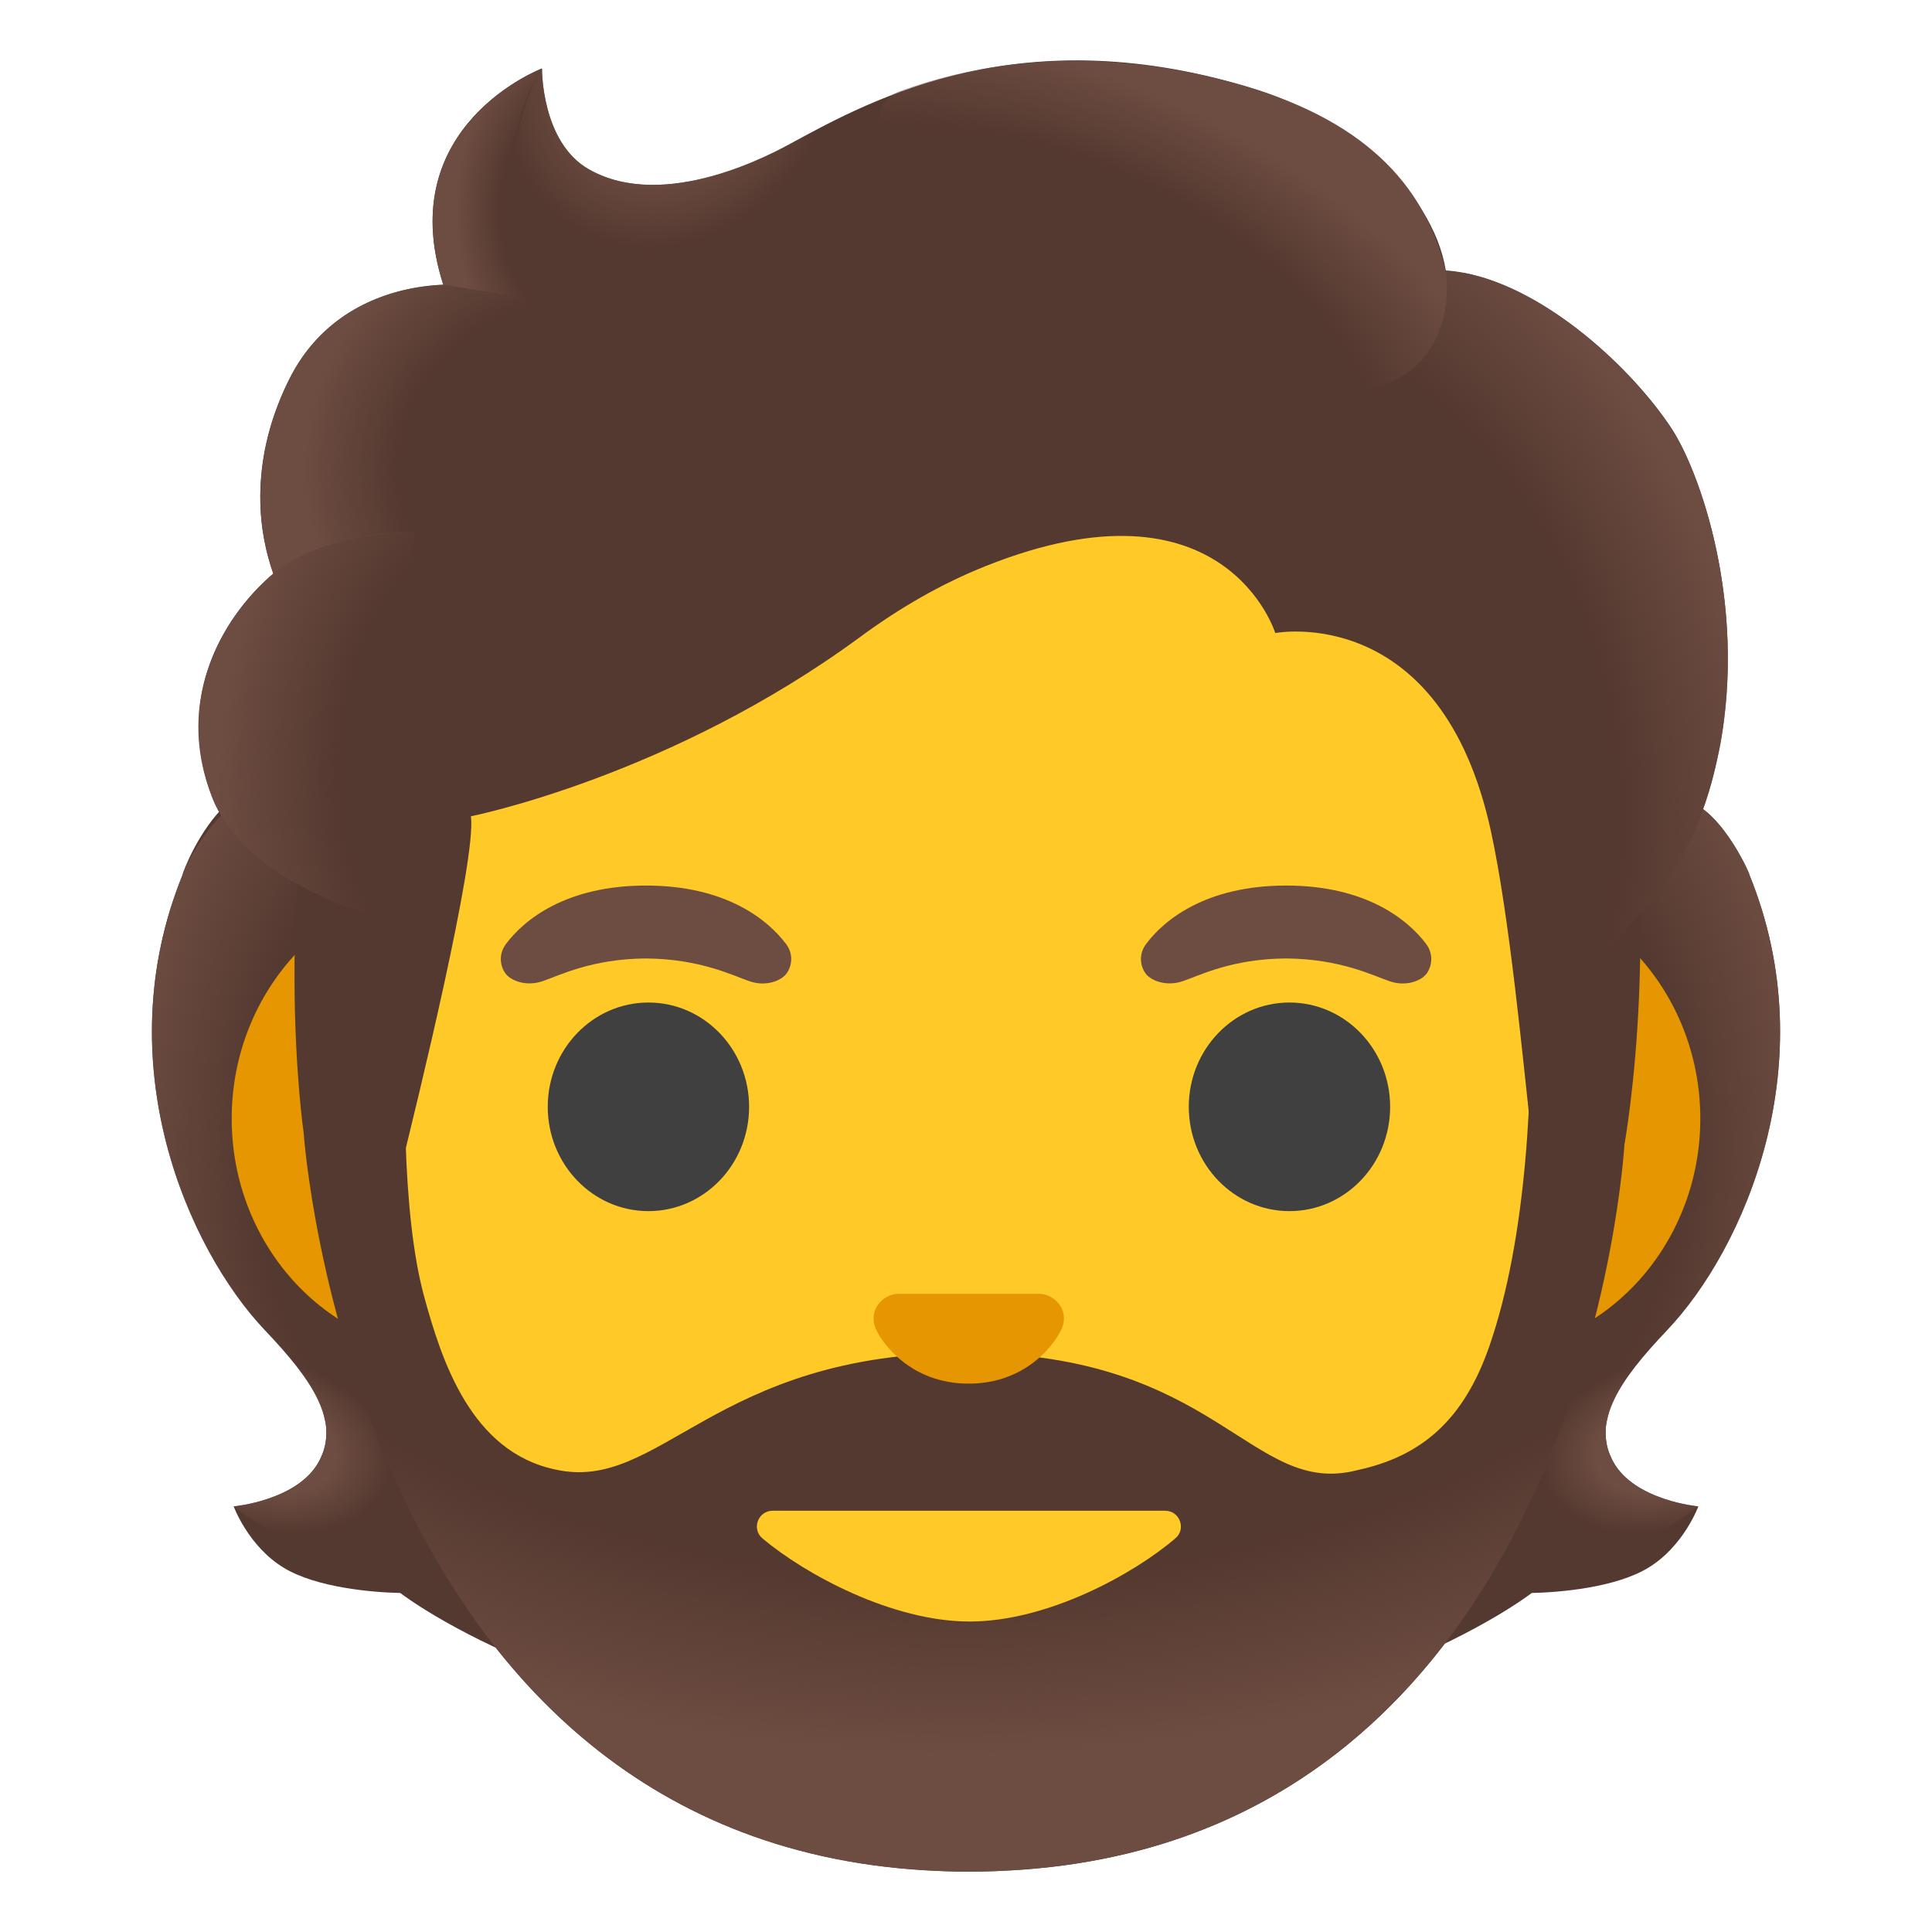
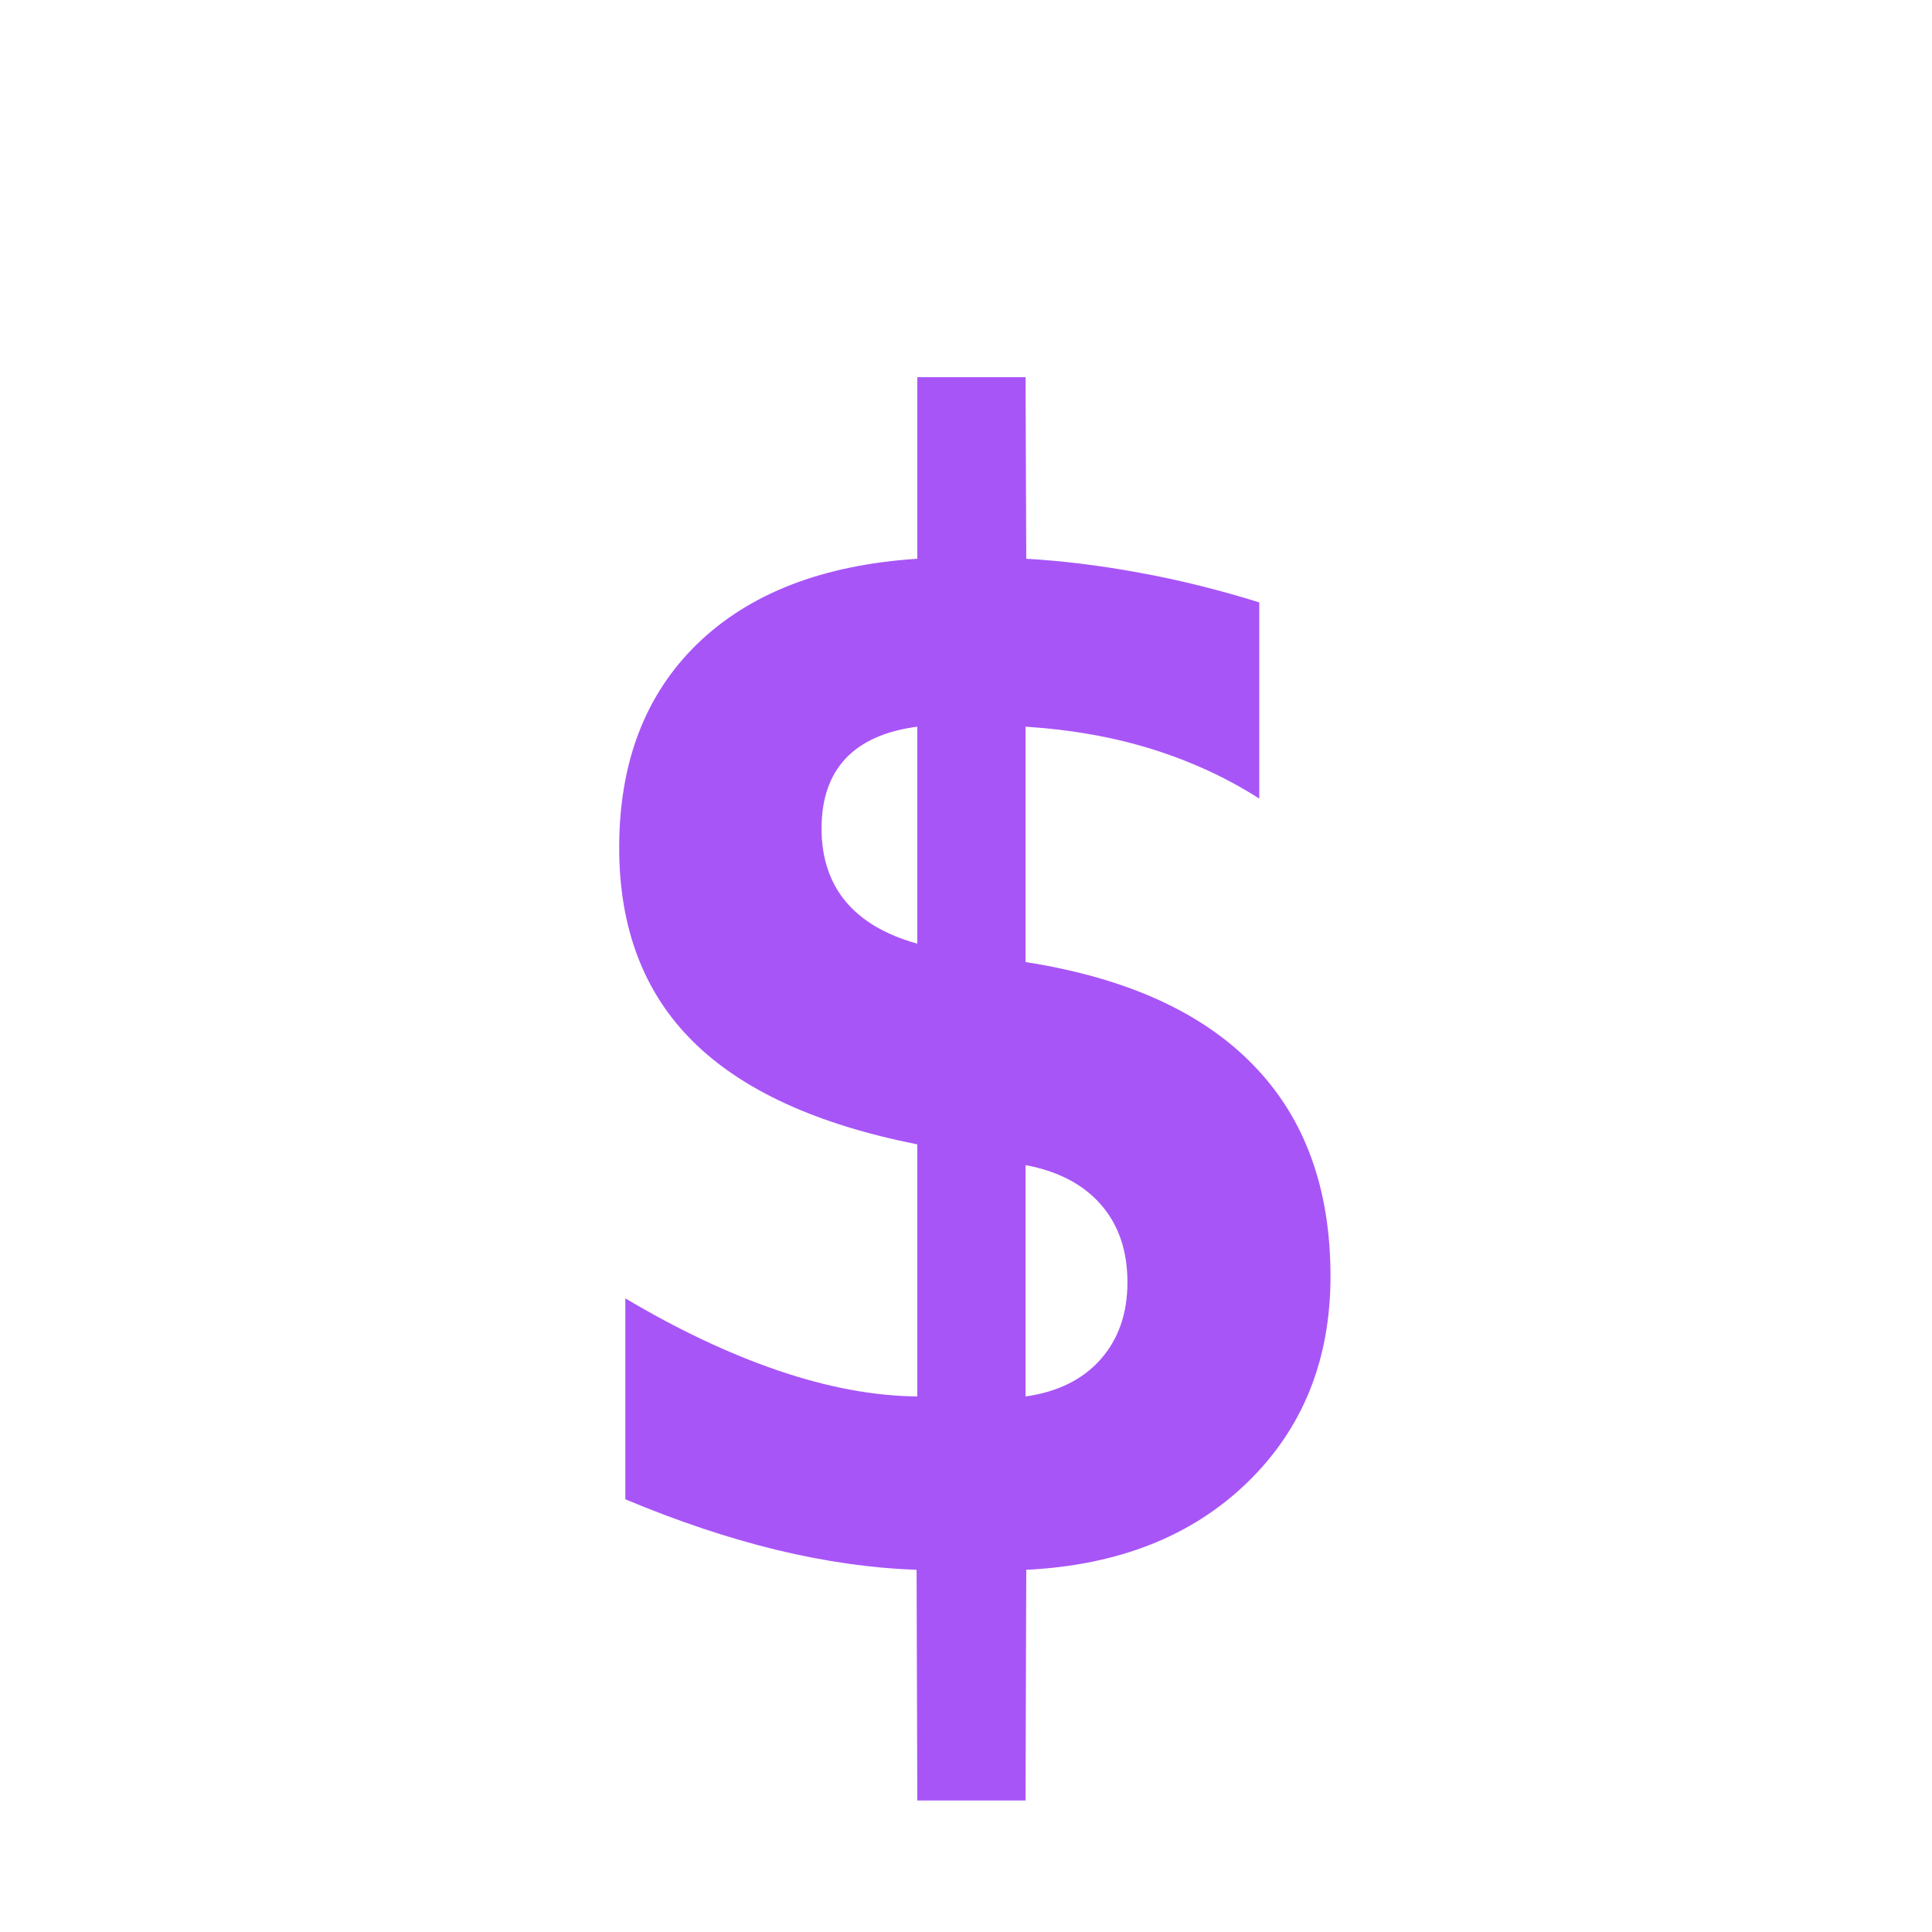
- <svg xmlns="http://www.w3.org/2000/svg" xmlns:xlink="http://www.w3.org/1999/xlink" enable-background="new 0 0 128 128" viewBox="0 0 128 128">
-   <linearGradient id="a">
-     <stop offset=".553" stop-color="#6d4c41" />
-     <stop offset="1" stop-color="#6d4c41" stop-opacity="0" />
-   </linearGradient>
-   <radialGradient id="b" cx="84.479" cy="95.768" gradientTransform="matrix(-.9652 -.2616 -.1799 .6637 116.5783 54.3066)" gradientUnits="userSpaceOnUse" r="8.249" xlink:href="#a" />
-   <linearGradient id="c">
-     <stop offset=".615" stop-color="#6d4c41" stop-opacity="0" />
-     <stop offset=".647" stop-color="#6d4c41" stop-opacity=".081" />
-     <stop offset="1" stop-color="#6d4c41" />
-   </linearGradient>
-   <radialGradient id="d" cx="72.151" cy="74.185" gradientTransform="matrix(-.998 -.0628 -.1011 1.6079 109.653 -40.5714)" gradientUnits="userSpaceOnUse" r="21.718" xlink:href="#c" />
-   <radialGradient id="e" cx="48.52" cy="95.768" gradientTransform="matrix(.9652 -.2616 .1799 .6637 46.1286 44.9001)" gradientUnits="userSpaceOnUse" r="8.249" xlink:href="#a" />
-   <radialGradient id="f" cx="36.192" cy="74.185" gradientTransform="matrix(.998 -.0628 .1011 1.6079 54.2351 -42.8284)" gradientUnits="userSpaceOnUse" r="21.718" xlink:href="#c" />
-   <linearGradient id="g">
-     <stop offset=".725" stop-color="#6d4c41" stop-opacity="0" />
-     <stop offset="1" stop-color="#6d4c41" />
-   </linearGradient>
-   <radialGradient id="h" cx="15.787" cy="82.611" gradientUnits="userSpaceOnUse" r="4.794" xlink:href="#g" />
-   <radialGradient id="i" cx="11.07" cy="60.683" gradientUnits="userSpaceOnUse" r=".662" xlink:href="#g" />
-   <radialGradient id="j" cx="17.259" cy="87.688" gradientUnits="userSpaceOnUse" r=".195" xlink:href="#g" />
-   <radialGradient id="k" cx="13.722" cy="82.434" gradientUnits="userSpaceOnUse" r=".384" xlink:href="#g" />
-   <radialGradient id="l" cx="11.708" cy="58.061" gradientUnits="userSpaceOnUse" r="2.099" xlink:href="#g" />
-   <radialGradient id="m" cx="77.06" cy="67.275" gradientTransform="matrix(0 -.9032 -1.2566 0 148.2403 129.624)" gradientUnits="userSpaceOnUse" r="62.111">
-     <stop offset=".794" stop-color="#6d4c41" stop-opacity="0" />
-     <stop offset="1" stop-color="#6d4c41" />
-   </radialGradient>
-   <linearGradient id="n">
-     <stop offset=".699" stop-color="#6d4c41" stop-opacity="0" />
-     <stop offset="1" stop-color="#6d4c41" />
-   </linearGradient>
-   <radialGradient id="o" cx="88.134" cy="86.369" gradientTransform="matrix(.3076 .9515 .706 -.2282 -3.0643 -14.8691)" gradientUnits="userSpaceOnUse" r="41.529" xlink:href="#n" />
-   <radialGradient id="p" cx="44.218" cy="124.178" gradientTransform="matrix(.8813 .4726 .5603 -1.045 -64.0091 112.8702)" gradientUnits="userSpaceOnUse" r="10.889">
-     <stop offset=".58" stop-color="#6d4c41" />
-     <stop offset="1" stop-color="#6d4c41" stop-opacity="0" />
-   </radialGradient>
-   <radialGradient id="q" cx="160.137" cy="65.917" gradientTransform="matrix(-.9378 -.3944 -.2182 .5285 233.4318 52.0978)" gradientUnits="userSpaceOnUse" r="33.474" xlink:href="#n" />
-   <radialGradient id="r" cx="40.165" cy="116.036" gradientTransform="matrix(1 0 0 -1.2233 0 155.8825)" gradientUnits="userSpaceOnUse" r="9.995">
-     <stop offset=".702" stop-color="#6d4c41" stop-opacity="0" />
-     <stop offset="1" stop-color="#6d4c41" />
-   </radialGradient>
-   <radialGradient id="s" cx="46.781" cy="104.408" gradientTransform="matrix(-.9657 -.2598 -.2432 .9037 109.357 -50.622)" gradientUnits="userSpaceOnUse" r="18.745">
-     <stop offset=".66" stop-color="#6d4c41" stop-opacity="0" />
-     <stop offset="1" stop-color="#6d4c41" />
-   </radialGradient>
-   <radialGradient id="t" cx="35.06" cy="81.289" gradientTransform="matrix(.9907 .1363 .1915 -1.3921 -15.9549 158.0591)" gradientUnits="userSpaceOnUse" r="19.68">
-     <stop offset=".598" stop-color="#6d4c41" stop-opacity="0" />
-     <stop offset="1" stop-color="#6d4c41" />
-   </radialGradient>
-   <path d="m106.88 96.84c-1.46-2.66.4-5.37 3.58-8.72 5.05-5.32 10.54-17.65 5.44-30.17.03-.07-1.43-3.29-3.25-4.47l-97.6-.24c-1.89 1.72-2.98 4.64-2.95 4.71-5.1 12.52.4 24.85 5.44 30.17 3.18 3.35 5.04 6.06 3.58 8.72-1.42 2.59-5.64 2.96-5.64 2.96s.97 2.65 3.32 4.07c2.17 1.32 5.88 1.63 7.72 1.67 0 0 12.79 9.97 37.48 9.97s37.48-9.97 37.48-9.97c1.84-.04 5.55-.35 7.72-1.67 2.35-1.42 3.32-4.07 3.32-4.07s-4.22-.37-5.64-2.96z" fill="#543930" />
-   <path d="m19.47 90.26s11.13 2.84 6.11 10.45c-4.33 4.19-10.08-.91-10.08-.91s4.22-.38 5.64-2.96c.06-.1.08-.2.13-.3l.12-.27c.05-.13.09-.25.12-.38.02-.09.04-.18.05-.27.04-.21.06-.42.06-.63 0-.08 0-.17 0-.26-.01-.13-.02-.27-.04-.4-.01-.07-.03-.15-.05-.22-.05-.24-.11-.47-.2-.72-.03-.08-.06-.16-.09-.24-.19-.47-.44-.95-.75-1.44-.03-.05-.07-.1-.1-.15-.28-.42-.58-.85-.92-1.3-.01.01 0 0 0 0z" fill="url(#b)" />
-   <path d="m35.94 68.84c-3.34 9.16-14.52 24.75-14.52 24.75-.03-.09-.07-.17-.1-.26-.59-1.6-1.97-3.3-3.78-5.21-5.05-5.32-10.54-17.65-5.44-30.17-.03-.07 1.43-3.29 3.25-4.47l22.27-.05c.64 1.96-1.03 13.63-1.68 15.41z" fill="url(#d)" />
-   <path d="m108.53 90.26s-11.13 2.84-6.11 10.45c4.33 4.19 10.08-.91 10.08-.91s-4.22-.38-5.64-2.96c-.06-.1-.08-.2-.13-.3-.04-.09-.08-.18-.12-.27-.05-.13-.09-.25-.12-.38-.02-.09-.04-.18-.05-.27-.04-.21-.06-.42-.06-.63 0-.08 0-.17 0-.26.01-.13.02-.27.04-.4.01-.07.03-.15.05-.22.05-.24.11-.47.2-.72.03-.08.06-.16.09-.24.19-.47.44-.95.75-1.44.03-.05.07-.1.1-.15.28-.42.58-.85.92-1.3.01.01 0 0 0 0z" fill="url(#e)" />
-   <path d="m92.06 68.84c3.34 9.16 14.52 24.75 14.52 24.75.03-.09.07-.17.1-.26.59-1.6 1.97-3.3 3.78-5.21 5.05-5.32 10.54-17.65 5.44-30.17.03-.07-1.43-3.29-3.25-4.47l-22.27-.05c-.64 1.96 1.03 13.63 1.68 15.41z" fill="url(#f)" />
-   <path d="m17.03 87.56c-1.08-1.23-2.16-2.78-3.14-4.56.98 1.81 2.07 3.36 3.14 4.56z" fill="url(#h)" />
-   <path d="m10.96 61.38c.06-.22.12-.43.18-.65-.06.22-.12.44-.18.65z" fill="url(#i)" />
-   <path d="m17.27 87.83c.01.01.04.04.05.06-.06-.06-.11-.12-.17-.18.05.03.08.08.12.12z" fill="url(#j)" />
-   <path d="m13.8 82.84c-.07-.12-.13-.25-.19-.37.06.12.12.24.19.37z" fill="url(#k)" />
-   <path d="m11.27 60.28c.21-.68.45-1.36.72-2.04-.27.68-.51 1.36-.72 2.04z" fill="url(#l)" />
-   <path d="m98.09 58.61h-68.19c-8 0-14.55 6.97-14.55 15.5s6.54 15.5 14.55 15.5h68.2c8 0 14.55-6.97 14.55-15.5s-6.55-15.5-14.56-15.5z" fill="#e59600" />
-   <path d="m64.2 11.29h-.02s-.01 0-.02 0c-53.26.29-44.04 63.78-44.04 63.78s3.22 47.33 42.07 48.88c.14.01.28.01.41.02.51.02 1.04.03 1.57.03h.02c.54 0 1.07-.01 1.6-.03.13 0 .26-.01.39-.02 38.82-1.54 41.44-48.1 41.44-48.1s11.79-64.26-43.42-64.56z" fill="#543930" />
-   <path d="m64.2 11.29h-.02s-.01 0-.02 0c-53.26.29-44.04 63.78-44.04 63.78s3.34 48.93 44.06 48.93 43.44-48.14 43.44-48.14 11.79-64.27-43.42-64.57z" fill="url(#m)" />
-   <path d="m98.67 89.2c-1.67 4.8-4.41 7.27-8.74 8.2-7.08 1.84-9.21-7.77-25.95-7.77s-20.24 9.33-27.23 7.72c-5.52-1.19-7.48-7.13-8.67-11.53-2.89-10.76-.04-36.33.95-38.99 1.39-3.75 6.41-15.96 35.38-15.96s33.76 12.22 35.15 15.96c1.08 2.9 4.05 28.13-.89 42.37z" fill="#ffca28" />
-   <path d="m64.24 107.43c5.14 0 10.84-3.12 13.63-5.51.74-.62.29-1.83-.68-1.83h-26c-.97 0-1.41 1.21-.68 1.83 2.84 2.39 8.6 5.51 13.73 5.51z" fill="#ffca28" />
-   <path d="m69.41 85.83c-.15-.06-.29-.09-.44-.11h-9.57c-.15.02-.29.05-.44.11-.86.35-1.34 1.25-.94 2.2.42.96 2.32 3.64 6.16 3.64s5.74-2.68 6.16-3.64c.41-.94-.06-1.84-.93-2.2z" fill="#e59600" />
-   <ellipse cx="42.96" cy="73.33" fill="#404040" rx="6.67" ry="6.91" />
-   <ellipse cx="85.43" cy="73.33" fill="#404040" rx="6.67" ry="6.91" />
-   <path d="m52.07 62.53c-1.19-1.57-3.94-3.86-9.27-3.86s-8.09 2.29-9.27 3.86c-.53.7-.39 1.5-.03 1.98.34.45 1.33.87 2.44.5 1.1-.37 3.26-1.49 6.86-1.51 3.61.03 5.76 1.14 6.86 1.51 1.1.38 2.1-.04 2.44-.5.36-.48.5-1.29-.03-1.98z" fill="#6d4c41" />
-   <path d="m94.48 62.53c-1.19-1.57-3.94-3.86-9.27-3.86s-8.09 2.29-9.27 3.86c-.53.7-.39 1.5-.03 1.98.34.45 1.33.87 2.44.5 1.1-.37 3.26-1.49 6.86-1.51 3.61.03 5.76 1.14 6.86 1.51 1.1.38 2.1-.04 2.44-.5.36-.48.49-1.29-.03-1.98z" fill="#6d4c41" />
-   <path d="m110.73 28.37c-2.84-4.31-9.22-10.07-14.94-10.45-.92-5.5-6.81-10.16-12.5-11.97-15.43-4.88-25.46.59-30.85 3.53-1.12.61-8.35 4.62-13.42 1.74-3.17-1.8-3.11-6.69-3.11-6.69s-9.94 3.78-6.54 14.33c-3.41.14-7.89 1.58-10.26 6.37-2.82 5.71-1.82 10.48-1 12.77-2.94 2.49-6.63 7.8-4.1 14.69 1.91 5.19 9.53 7.57 9.53 7.57-.54 9.34 1.2 15.09 2.12 17.42.16.4.74.37.84-.05 1.15-4.62 5.09-20.74 4.7-23.55 0 0 13.22-2.62 25.83-11.91 2.57-1.89 5.34-3.5 8.31-4.68 15.84-6.31 19.15 4.45 19.15 4.45s10.98-2.11 14.29 13.14c1.24 5.72 2.09 14.86 2.79 21.26.05.45.66.55.84.13 1.11-2.54 3.32-7.58 3.85-12.72.19-1.81 5.06-4.2 7.15-11.96 2.82-10.36-.63-20.31-2.68-23.42z" fill="#543930" />
-   <path d="m106.24 63.79c.19-1.81 5.06-4.2 7.15-11.96.22-.83.41-1.67.59-2.51 1.7-9.43-1.36-18.09-3.25-20.95-2.63-3.98-8.27-9.2-13.63-10.27-.46-.06-.92-.11-1.35-.14 0 0 .38 2.5-.63 4.5-1.31 2.59-3.97 3.2-3.97 3.2 13.95 13.96 12.95 25.64 15.09 38.13z" fill="url(#o)" />
-   <path d="m55.81 7.72c-1.28.62-2.4 1.23-3.37 1.76-1.12.61-8.35 4.62-13.42 1.74-3.12-1.77-3.11-6.5-3.11-6.67-1.43 1.83-5.77 14.9 6.91 15.77 5.47.38 8.84-4.39 10.83-8.43.72-1.46 1.85-3.6 2.16-4.17z" fill="url(#p)" />
-   <path d="m81.69 5.48c8.53 2.31 12.69 6.65 14.08 12.45.41 1.7.9 17.58-29.41-.46-11.27-6.71-8.19-10.91-6.87-11.39 5.15-1.87 12.64-3.19 22.2-.6z" fill="url(#q)" />
-   <path d="m35.87 4.56c-.02.01-.04.02-.07.03 0 0 0 0-.01 0-1.09.46-9.61 4.4-6.42 14.28l9.07 1.46c-8.03-8.14-2.54-15.79-2.54-15.79s-.02.01-.03.02z" fill="url(#r)" />
-   <path d="m34.97 19.77-5.6-.9c-.22 0-.97.07-1.37.12-3.16.44-6.88 2.07-8.89 6.25-2.16 4.5-2.1 8.36-1.52 10.94.17.87.52 1.84.52 1.84s2.78-2.63 9.38-2.8z" fill="url(#s)" />
-   <path d="m17.84 38.24c-2.76 2.45-6.48 7.92-3.74 14.69 2.07 5.11 9.43 7.33 9.43 7.33 0 .02 1.47.46 2.23.46l1.72-25.52c-3.53 0-6.92 1.06-9.11 2.58.02.05-.54.42-.53.46z" fill="url(#t)" />
+ <svg xmlns="http://www.w3.org/2000/svg" viewBox="0 0 128 128">
+   <text x="64" y="68" font-family="'JetBrains Mono','SFMono-Regular',ui-monospace,monospace" font-size="104" font-weight="700" fill="#a855f7" text-anchor="middle" dominant-baseline="central">$</text>
</svg>
